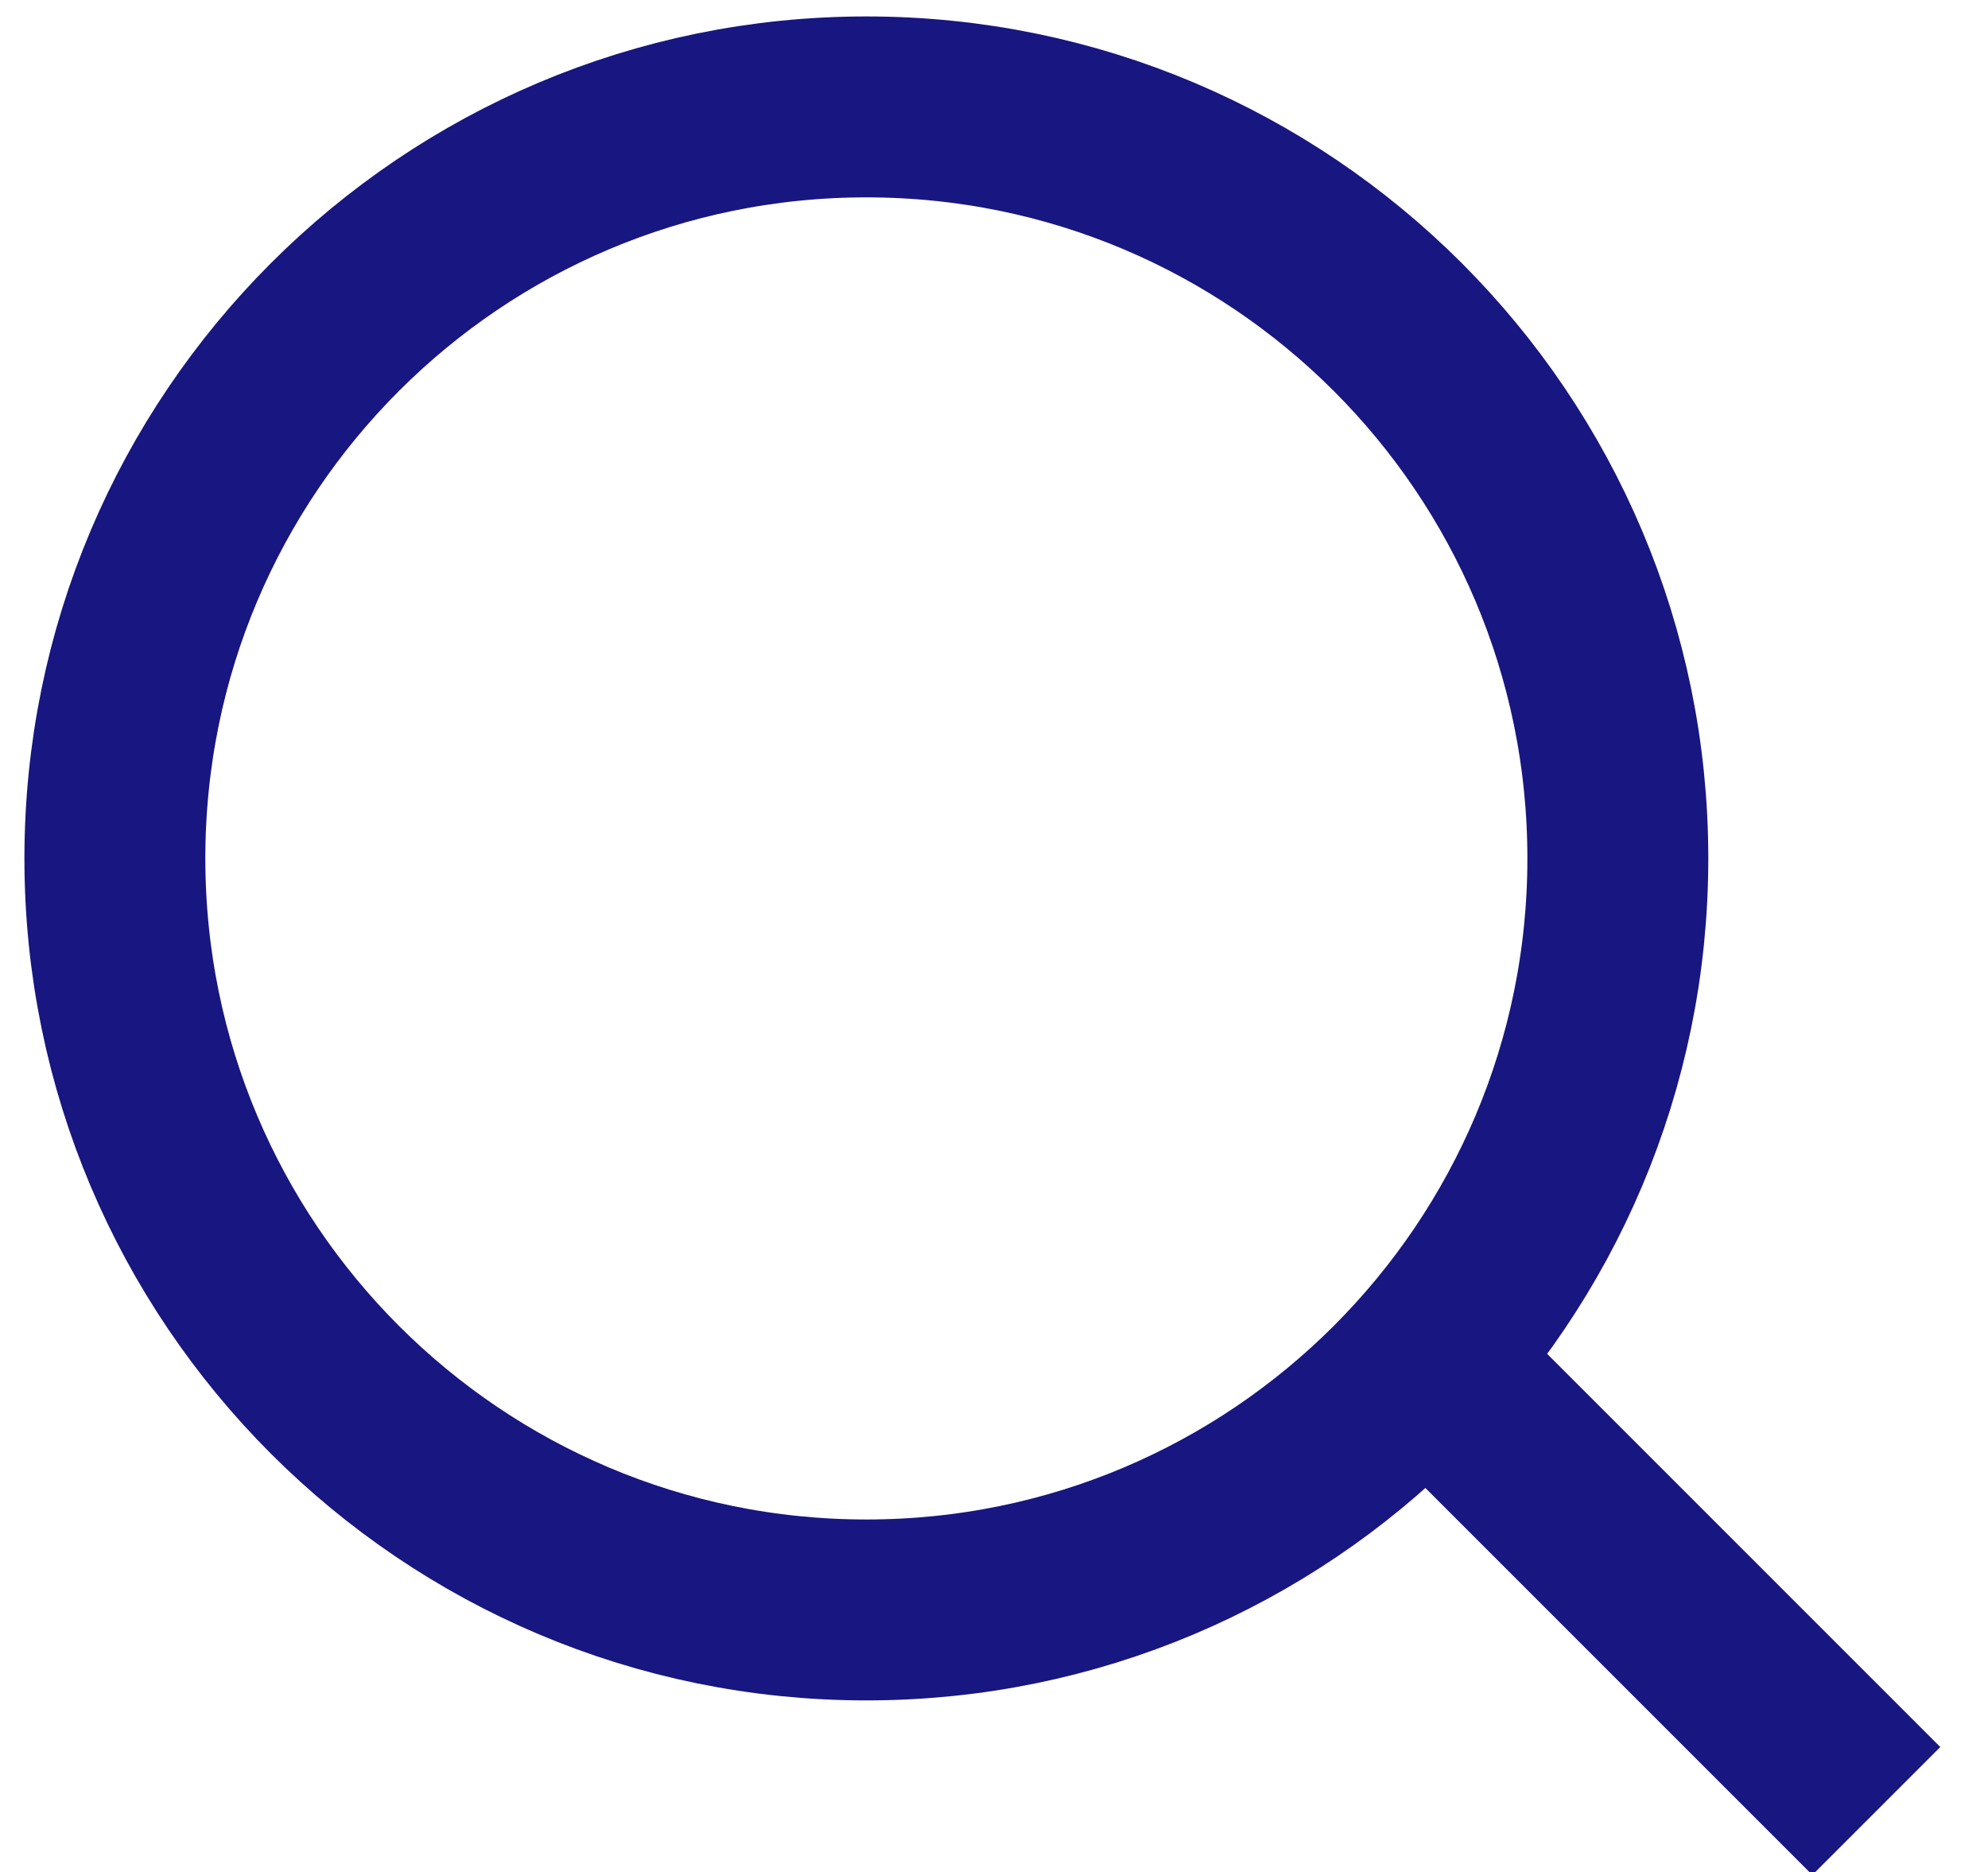
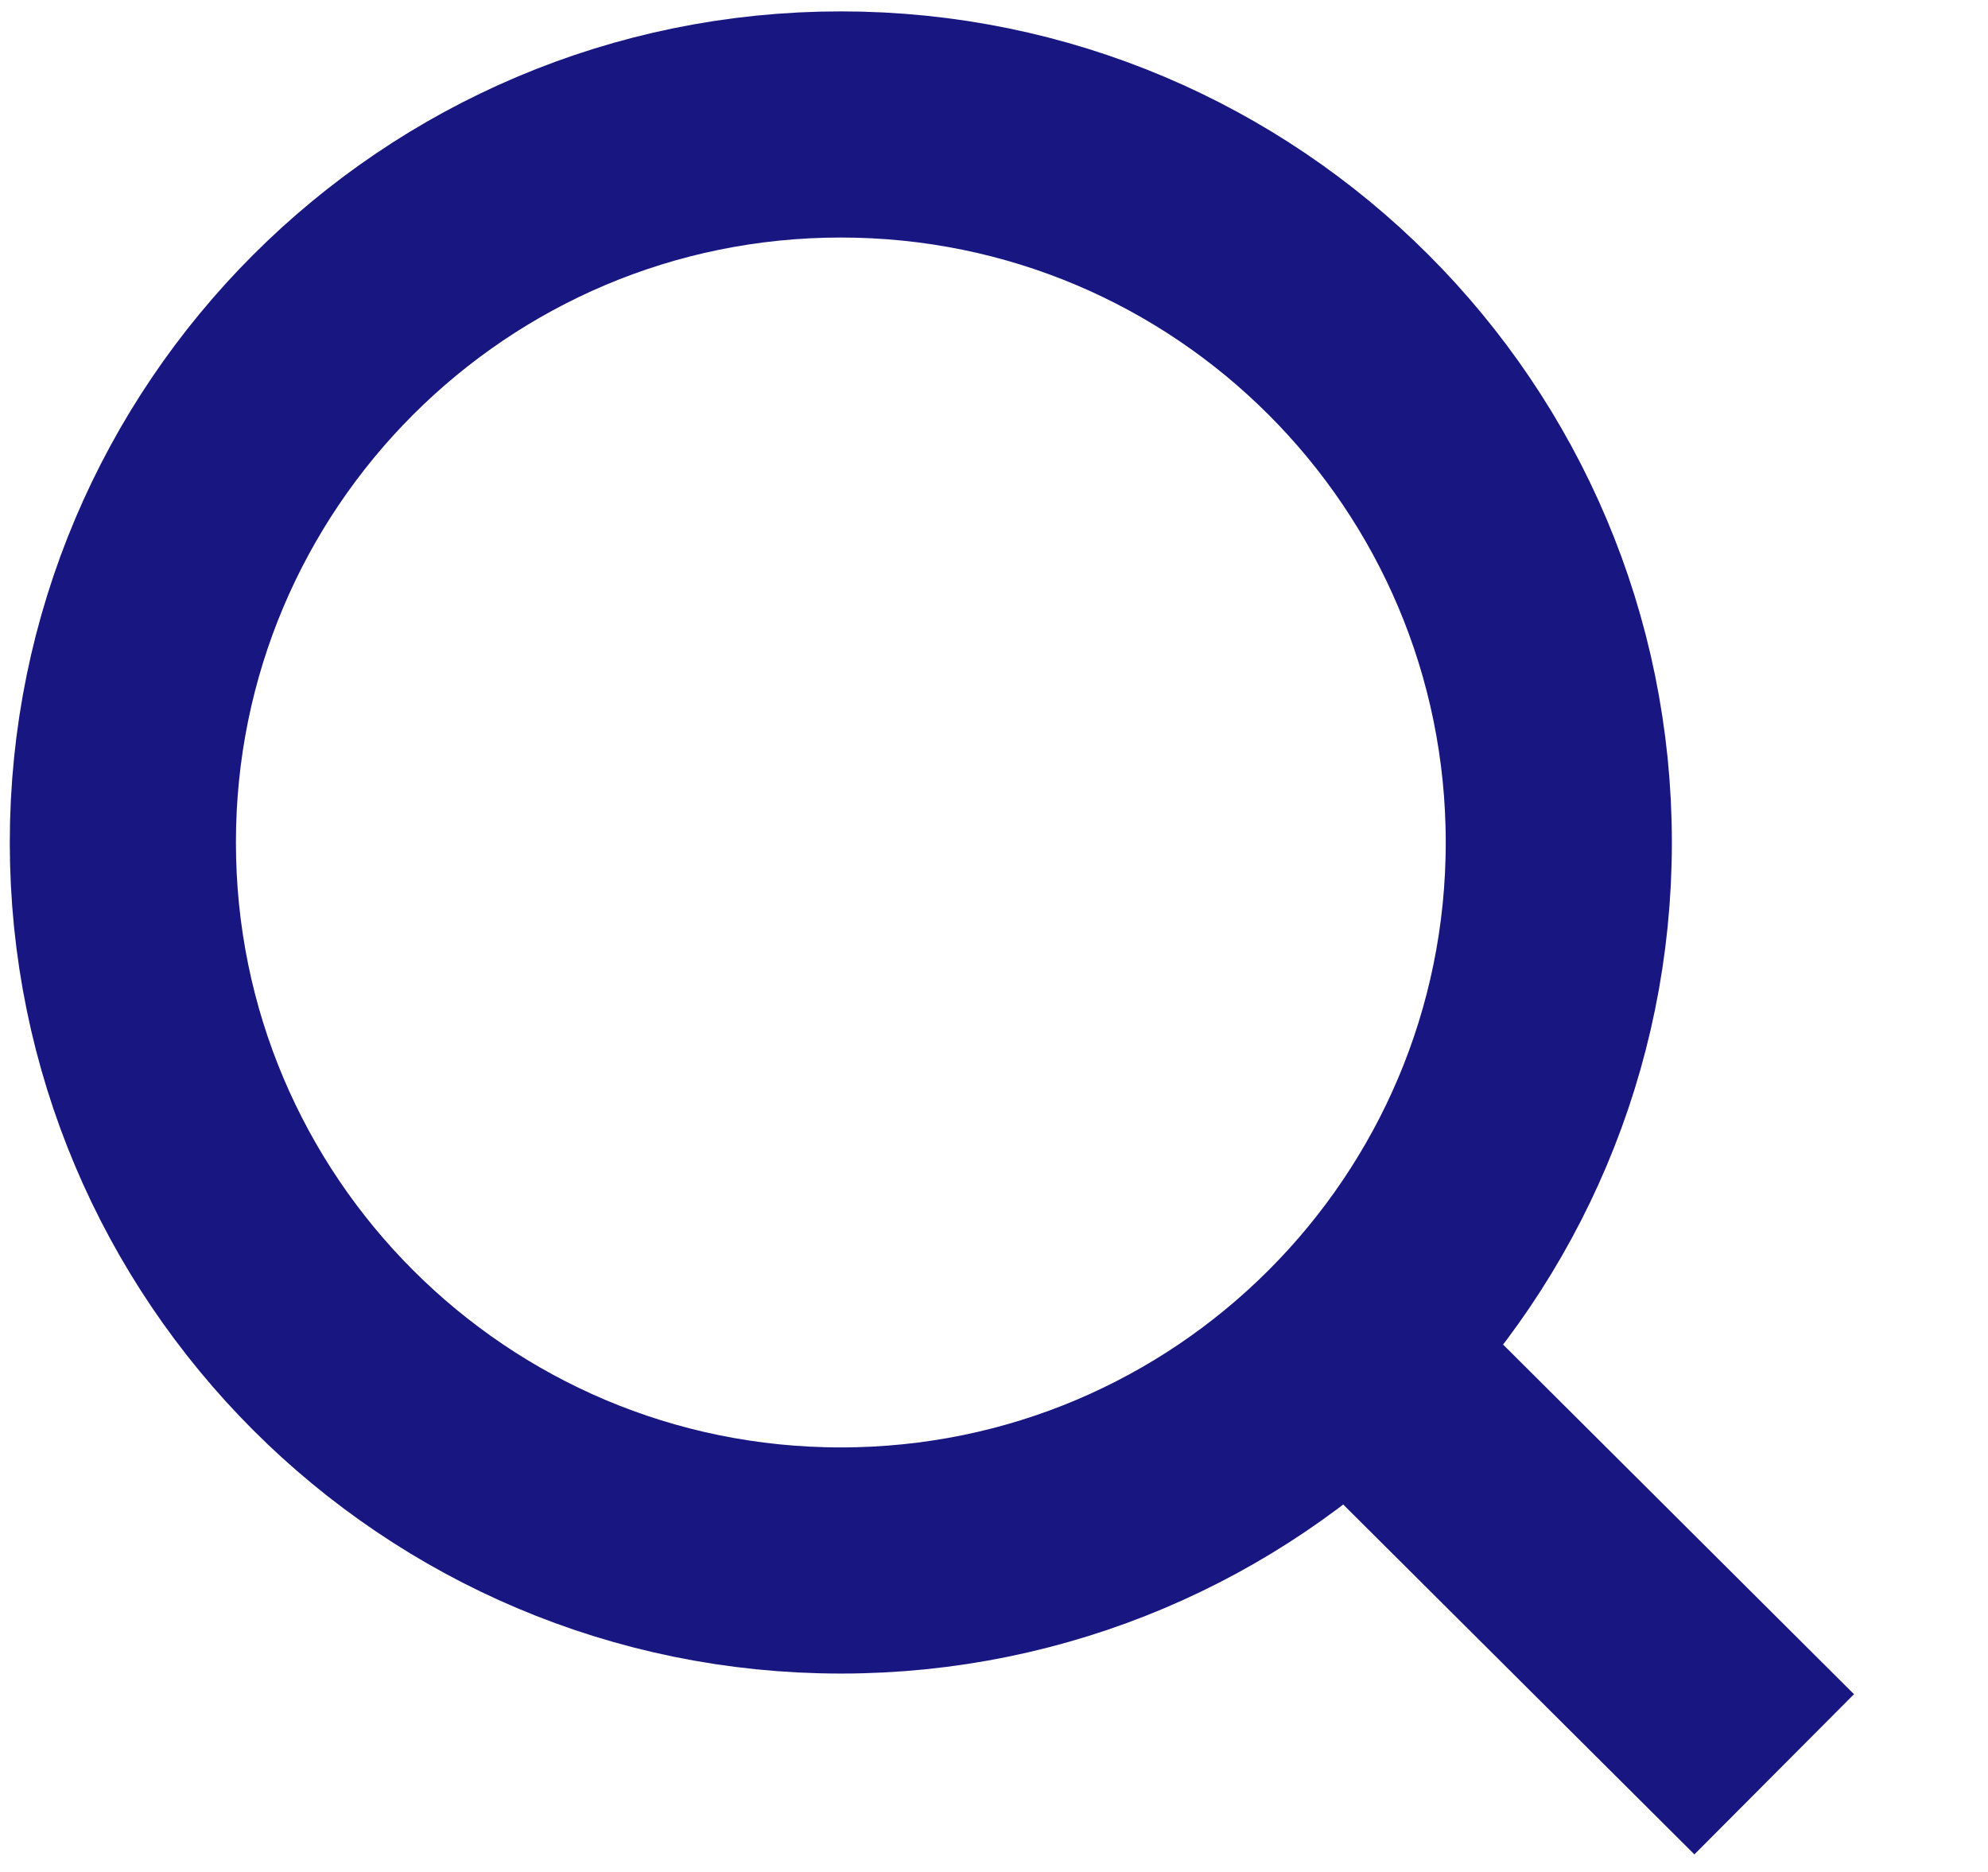
<svg xmlns="http://www.w3.org/2000/svg" version="1.1" id="Layer_1" x="0px" y="0px" viewBox="0 0 124.6 117.3" style="enable-background:new 0 0 124.6 117.3;" xml:space="preserve">
  <style type="text/css">
- 	.st0{fill:none;stroke:#181680;stroke-width:11.339;stroke-miterlimit:10;}
+ 	.st0{fill:none;stroke:#181680;stroke-width:14.173;stroke-miterlimit:10;}
</style>
  <g>
-     <circle class="st0" cx="54.3" cy="53.8" r="47.1" />
-     <line class="st0" x1="89.3" y1="85.2" x2="117.6" y2="113.5" />
+     <circle class="st0" cx="52.7" cy="52.8" r="45" />
+     <line class="st0" x1="84.3" y1="84.4" x2="111.2" y2="111.2" />
  </g>
</svg>
